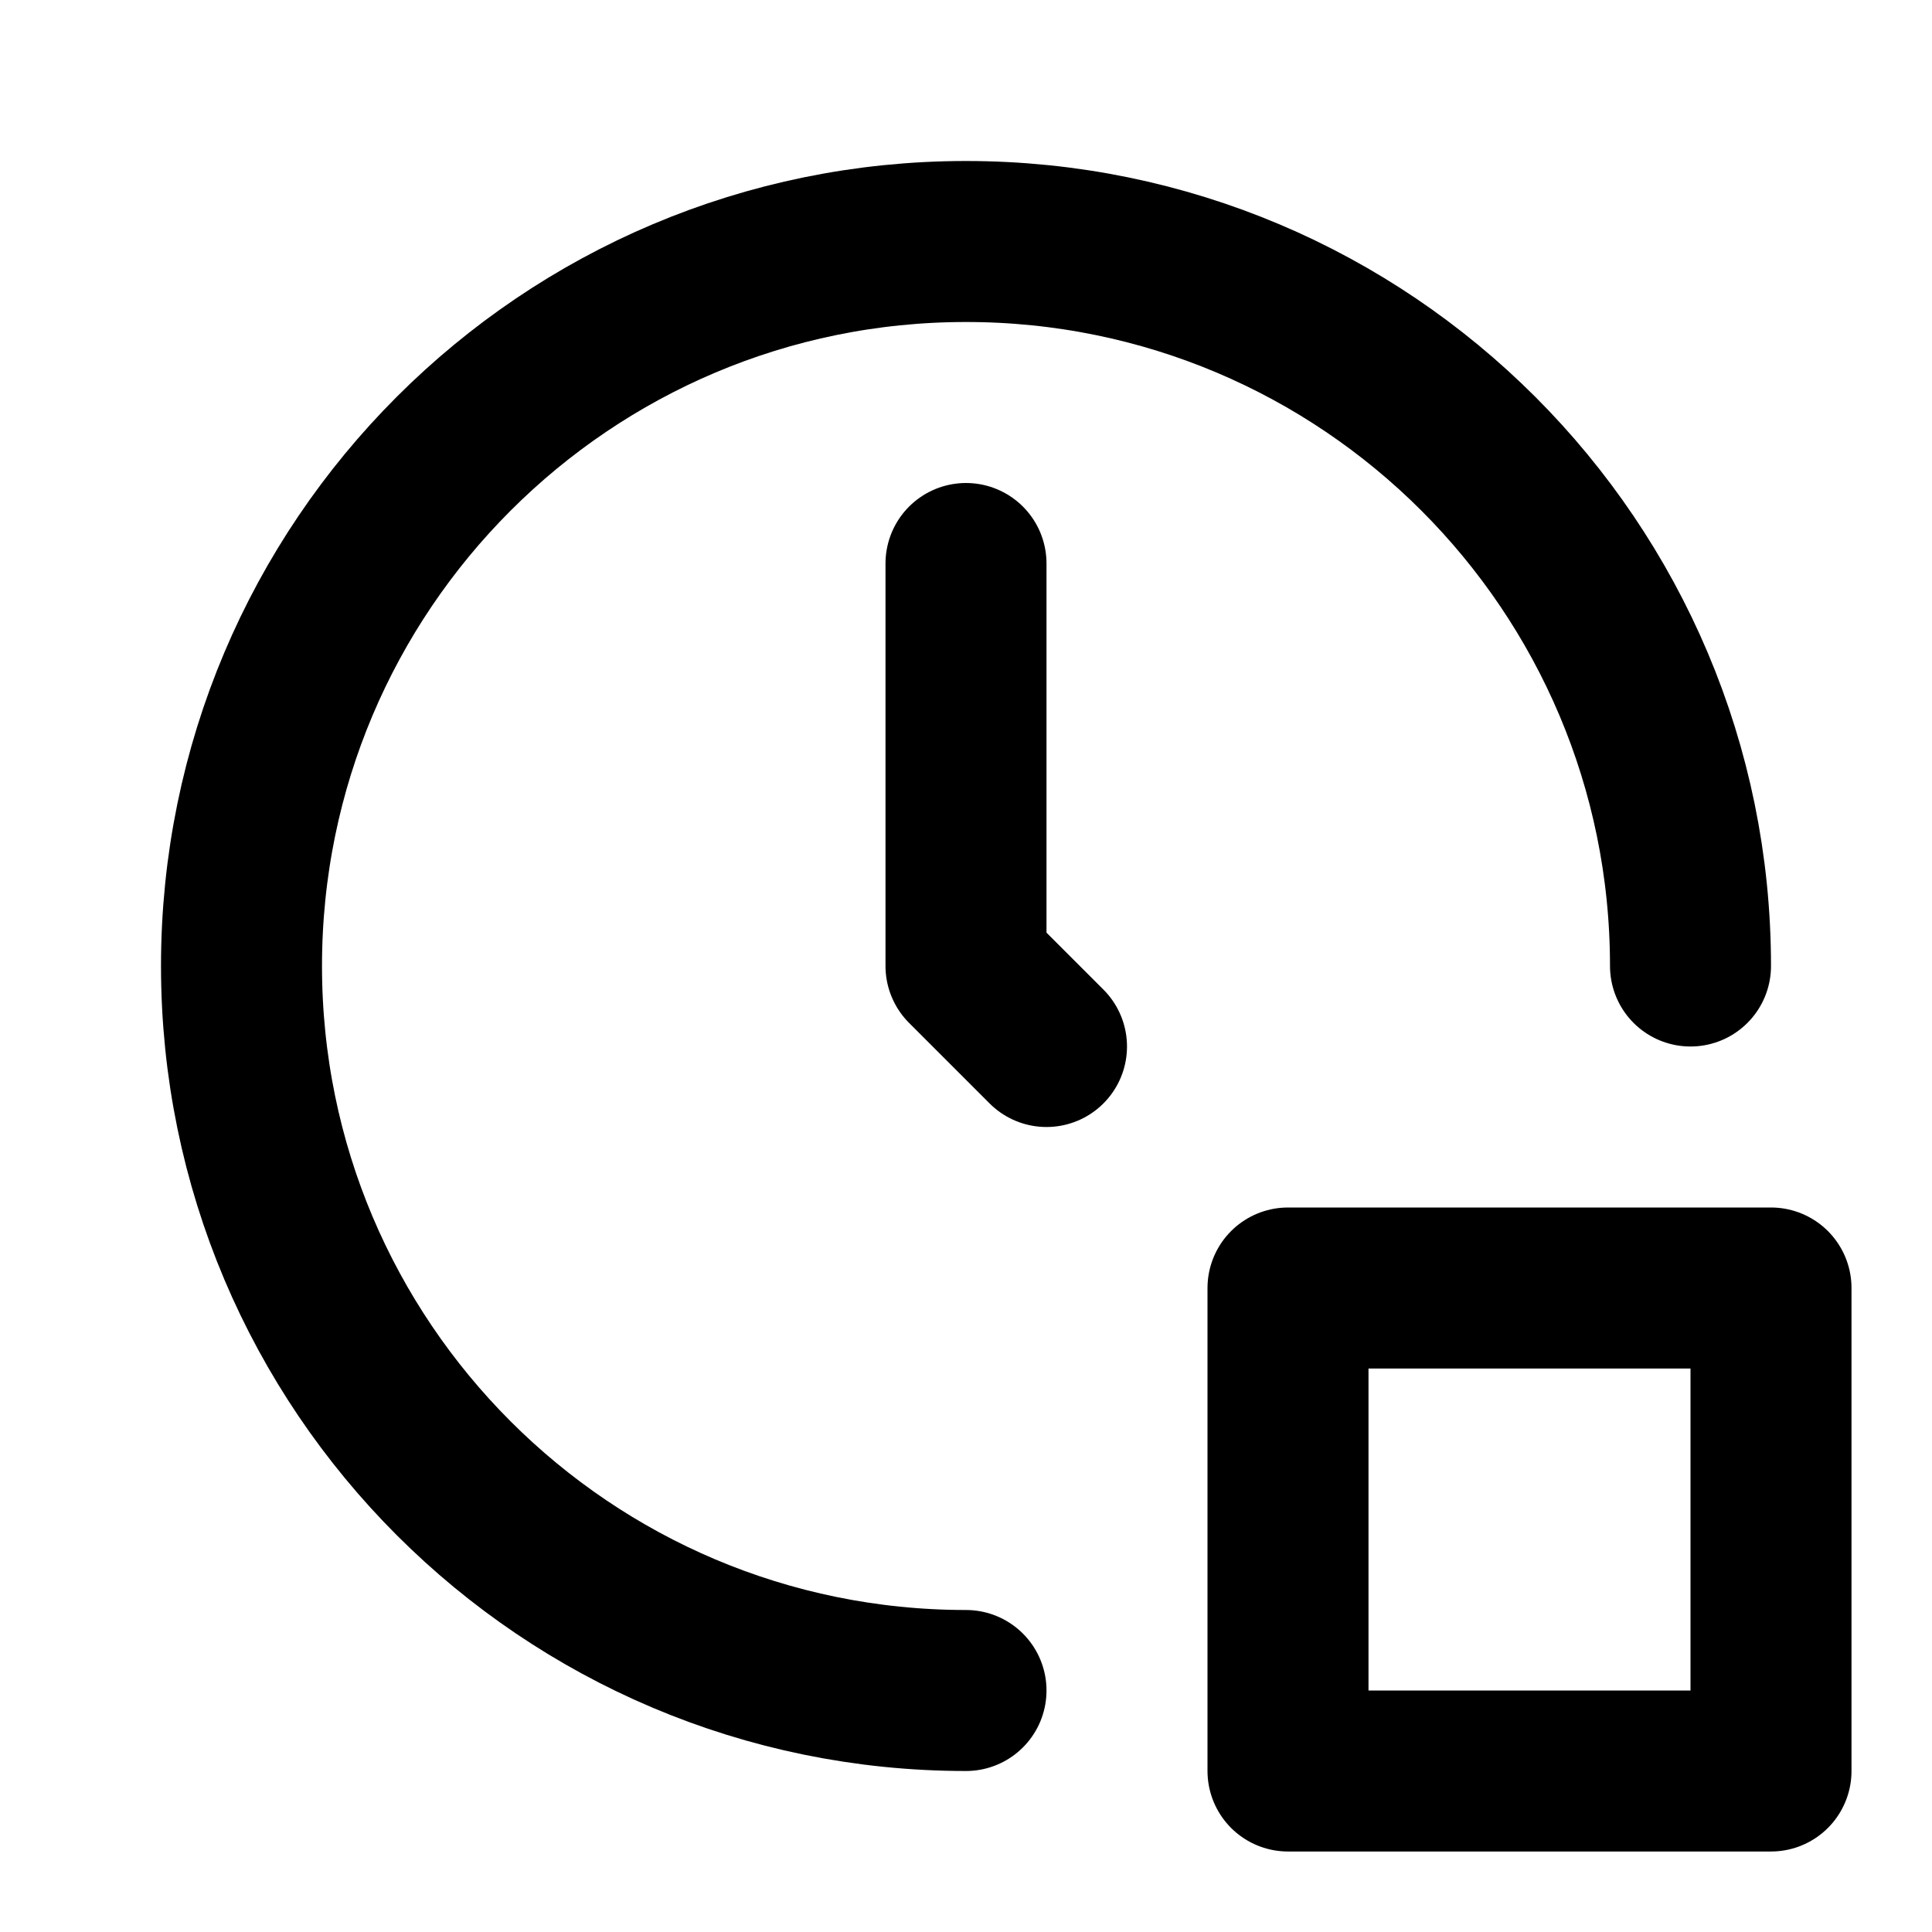
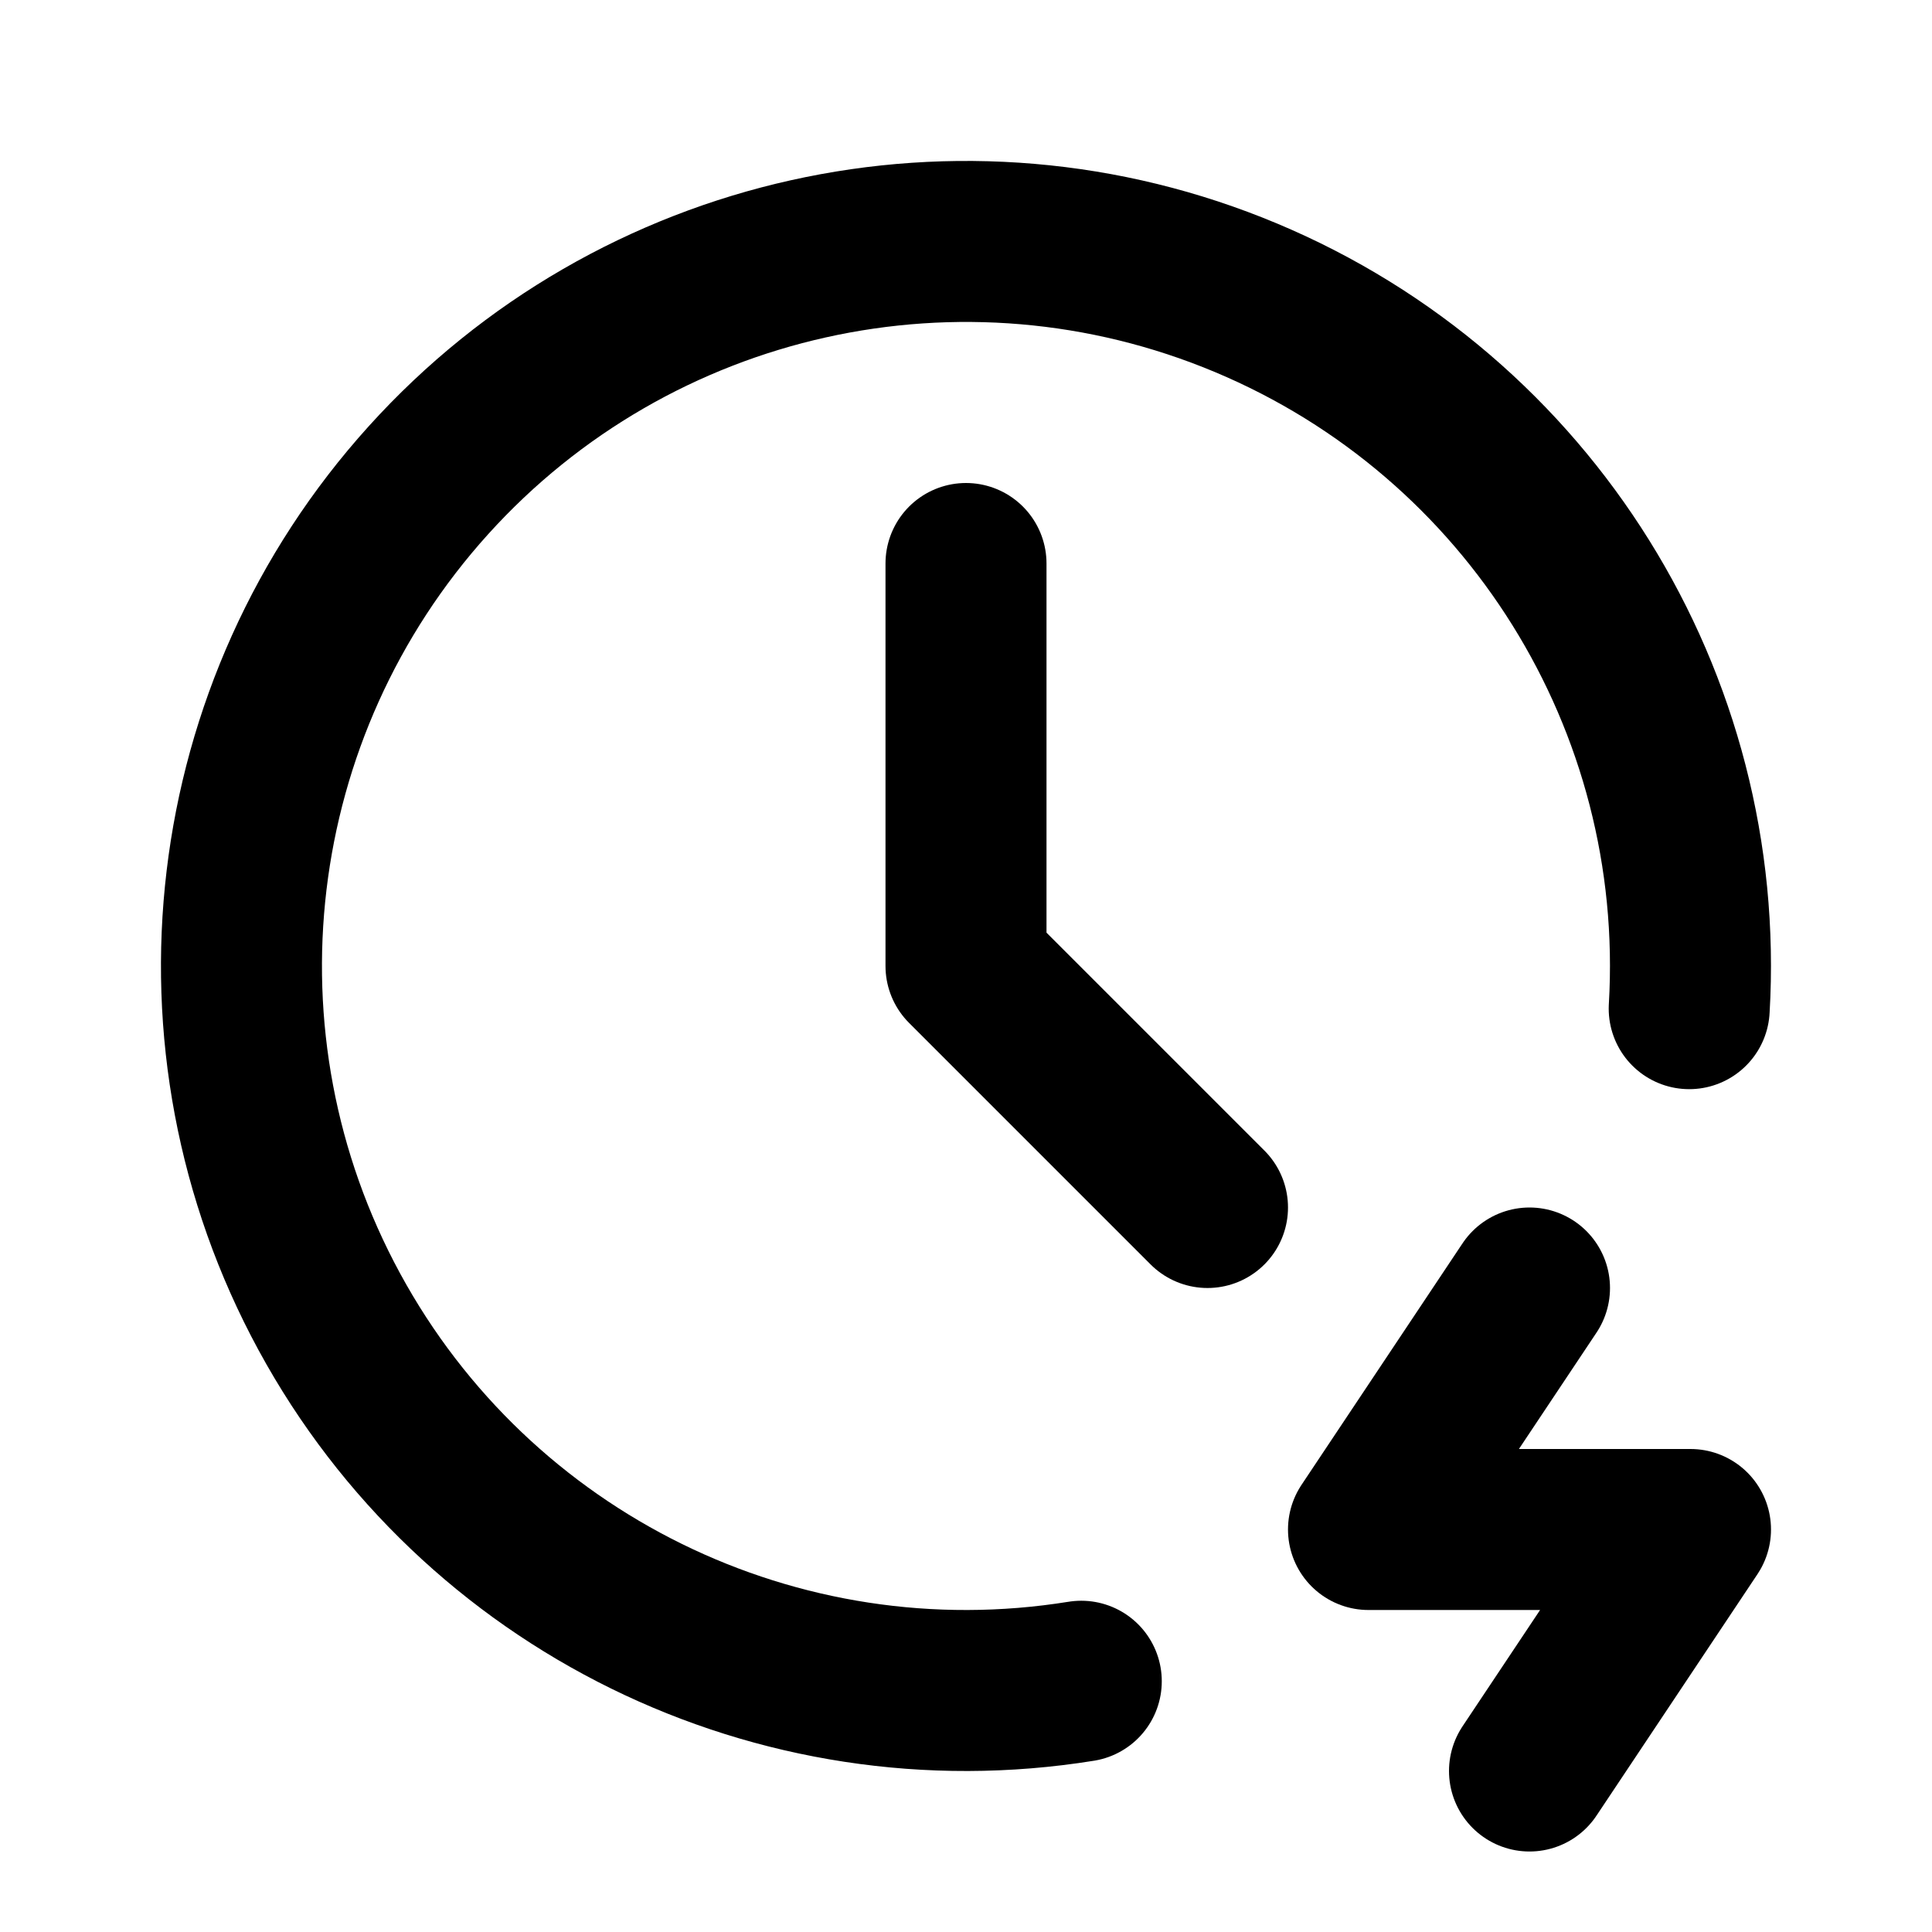
<svg xmlns="http://www.w3.org/2000/svg" viewBox="0 0 24 24" fill="none" stroke="currentColor" stroke-width="2" stroke-linecap="round" stroke-linejoin="round">
-   <path d="M21 12a9 9 0 1 0 -9 9" />
-   <path d="M12 7v5l1 1" />
-   <path d="M16 16h6v6h-6l0 -6" />
+   <path d="M20.984 12.53a9 9 0 1 0 -7.552 8.355" />
+   <path d="M12 7v5l3 3" />
+   <path d="M19 16l-2 3h4l-2 3" />
</svg>
